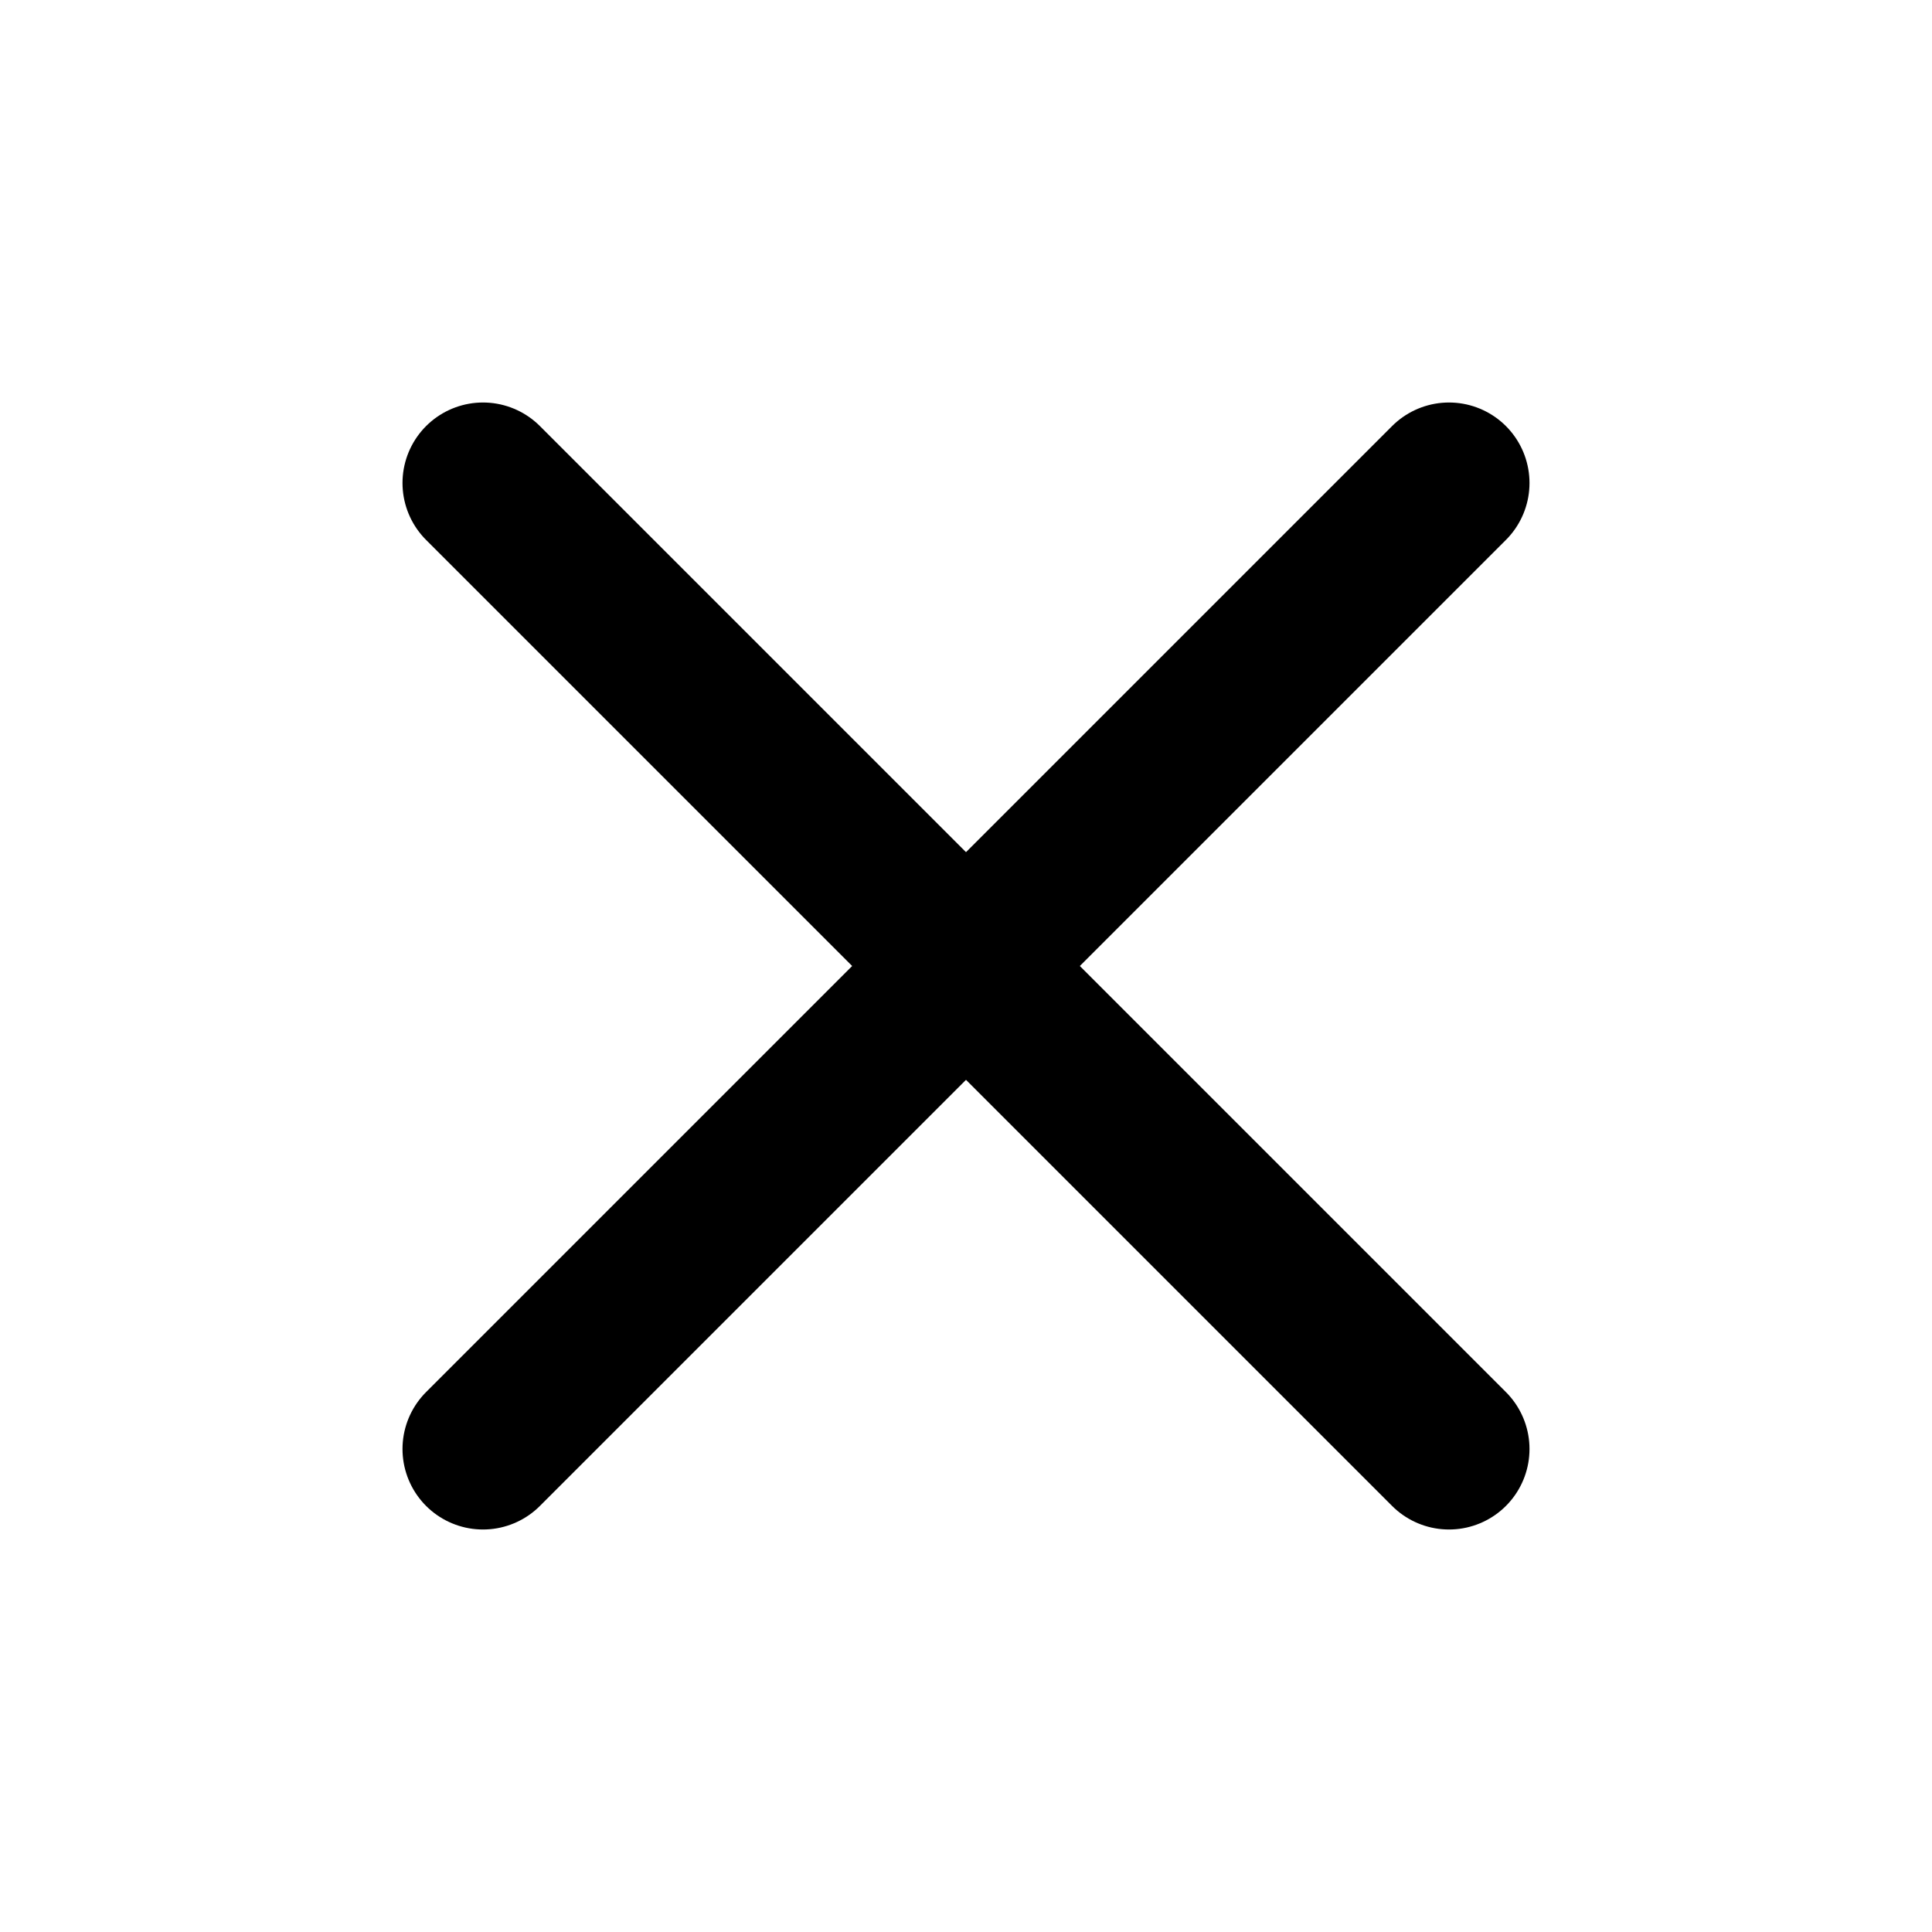
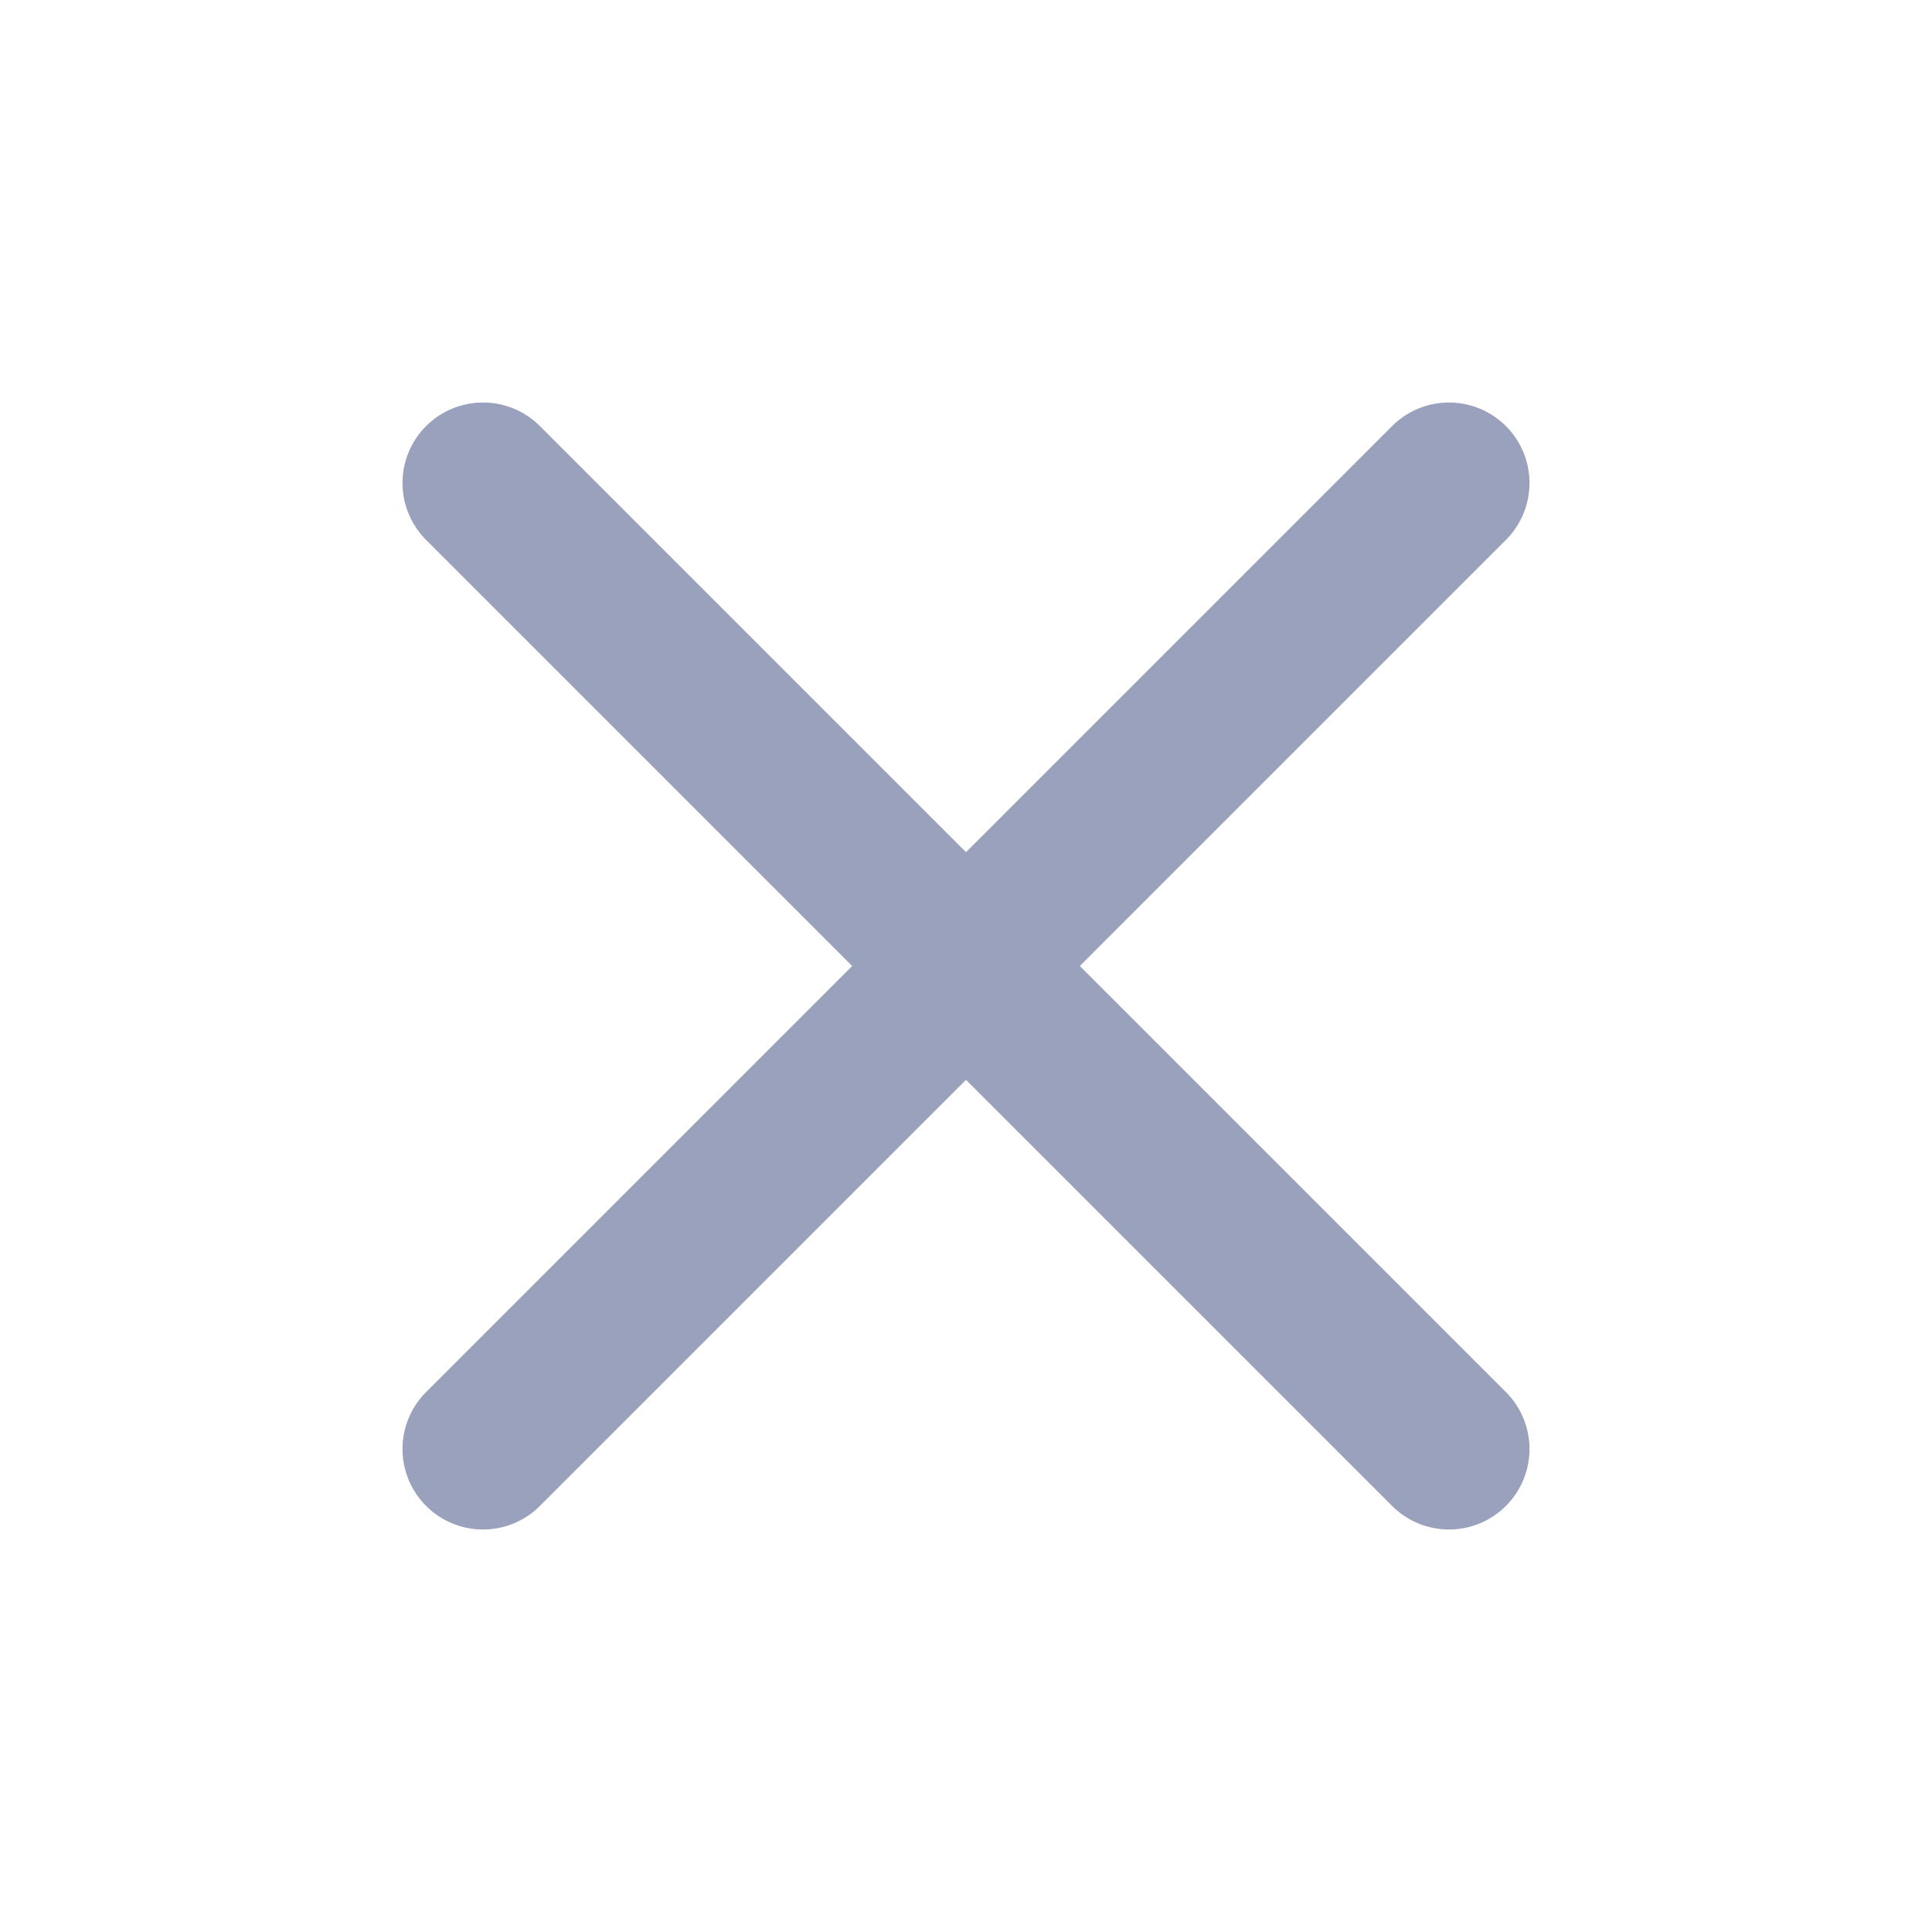
- <svg xmlns="http://www.w3.org/2000/svg" width="24" height="24" viewBox="0 0 24 24" fill="none" stroke="currentColor" stroke-width="2" stroke-linecap="round" stroke-linejoin="round" class="feather feather-x">
+ <svg xmlns="http://www.w3.org/2000/svg" width="24" height="24" viewBox="0 0 24 24" fill="none" stroke="#99A1BD" stroke-width="2" stroke-linecap="round" stroke-linejoin="round" class="feather feather-x">
  <line x1="18" y1="6" x2="6" y2="18" />
  <line x1="6" y1="6" x2="18" y2="18" />
</svg>
